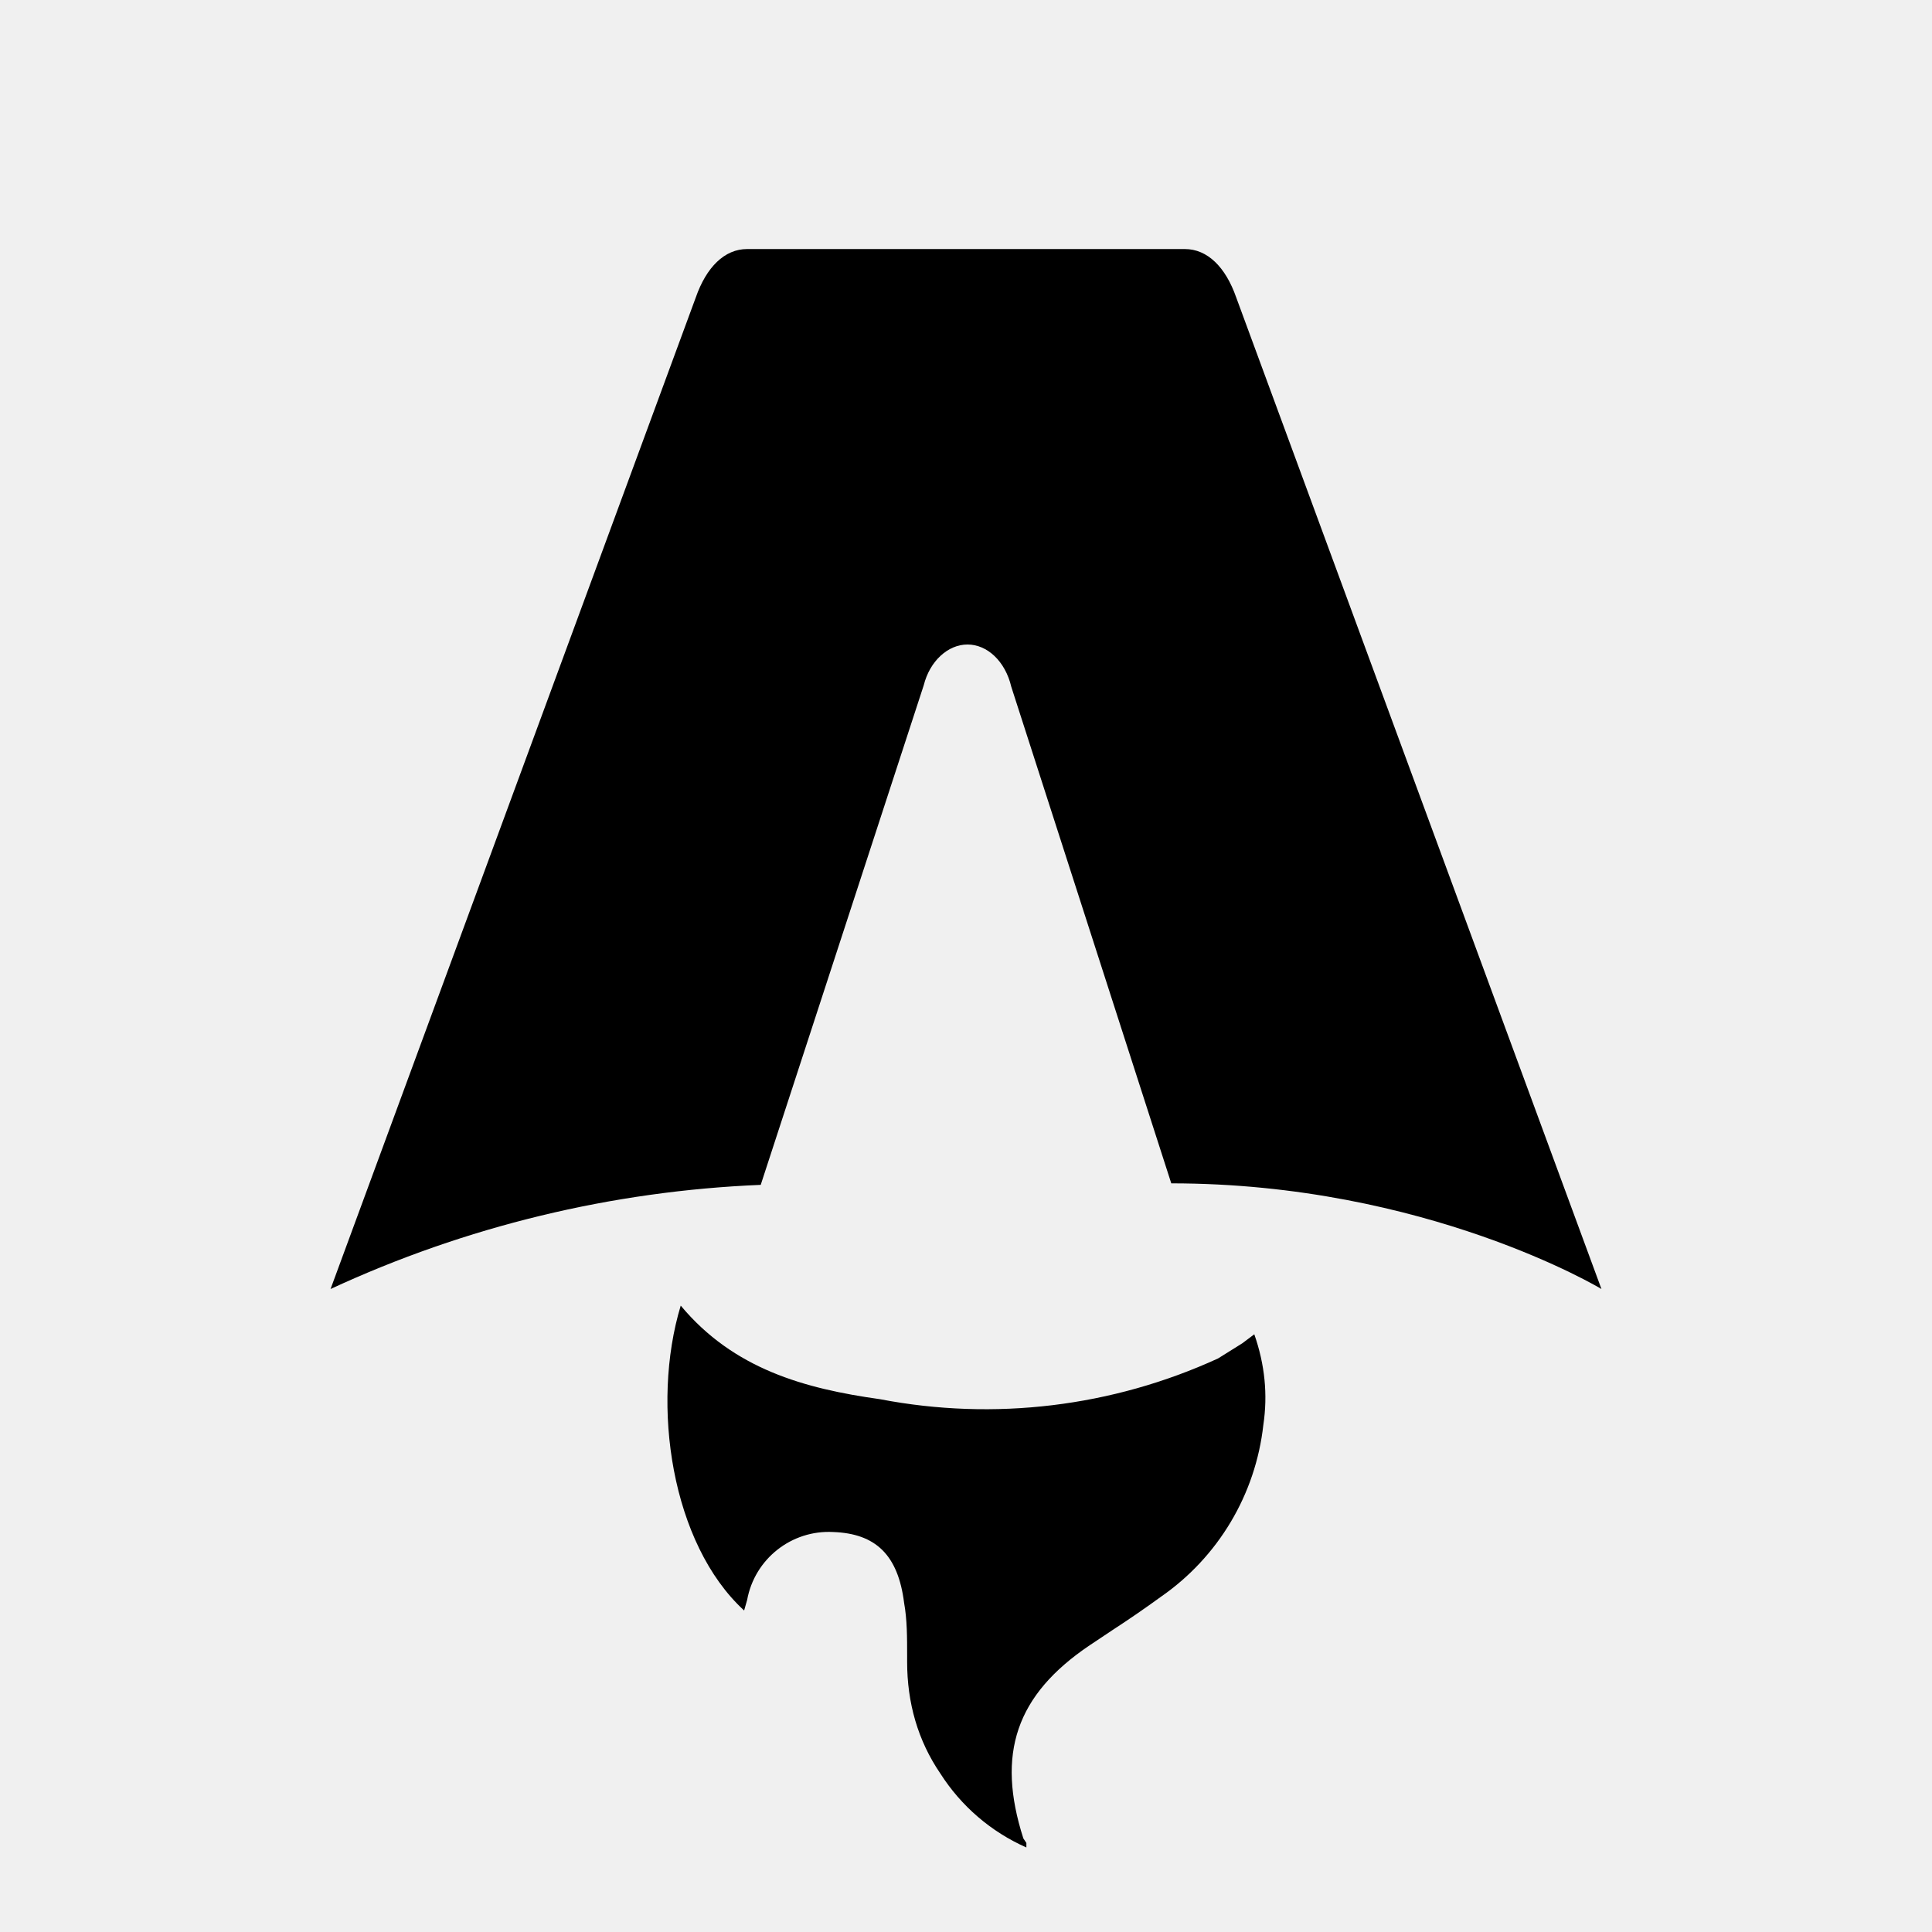
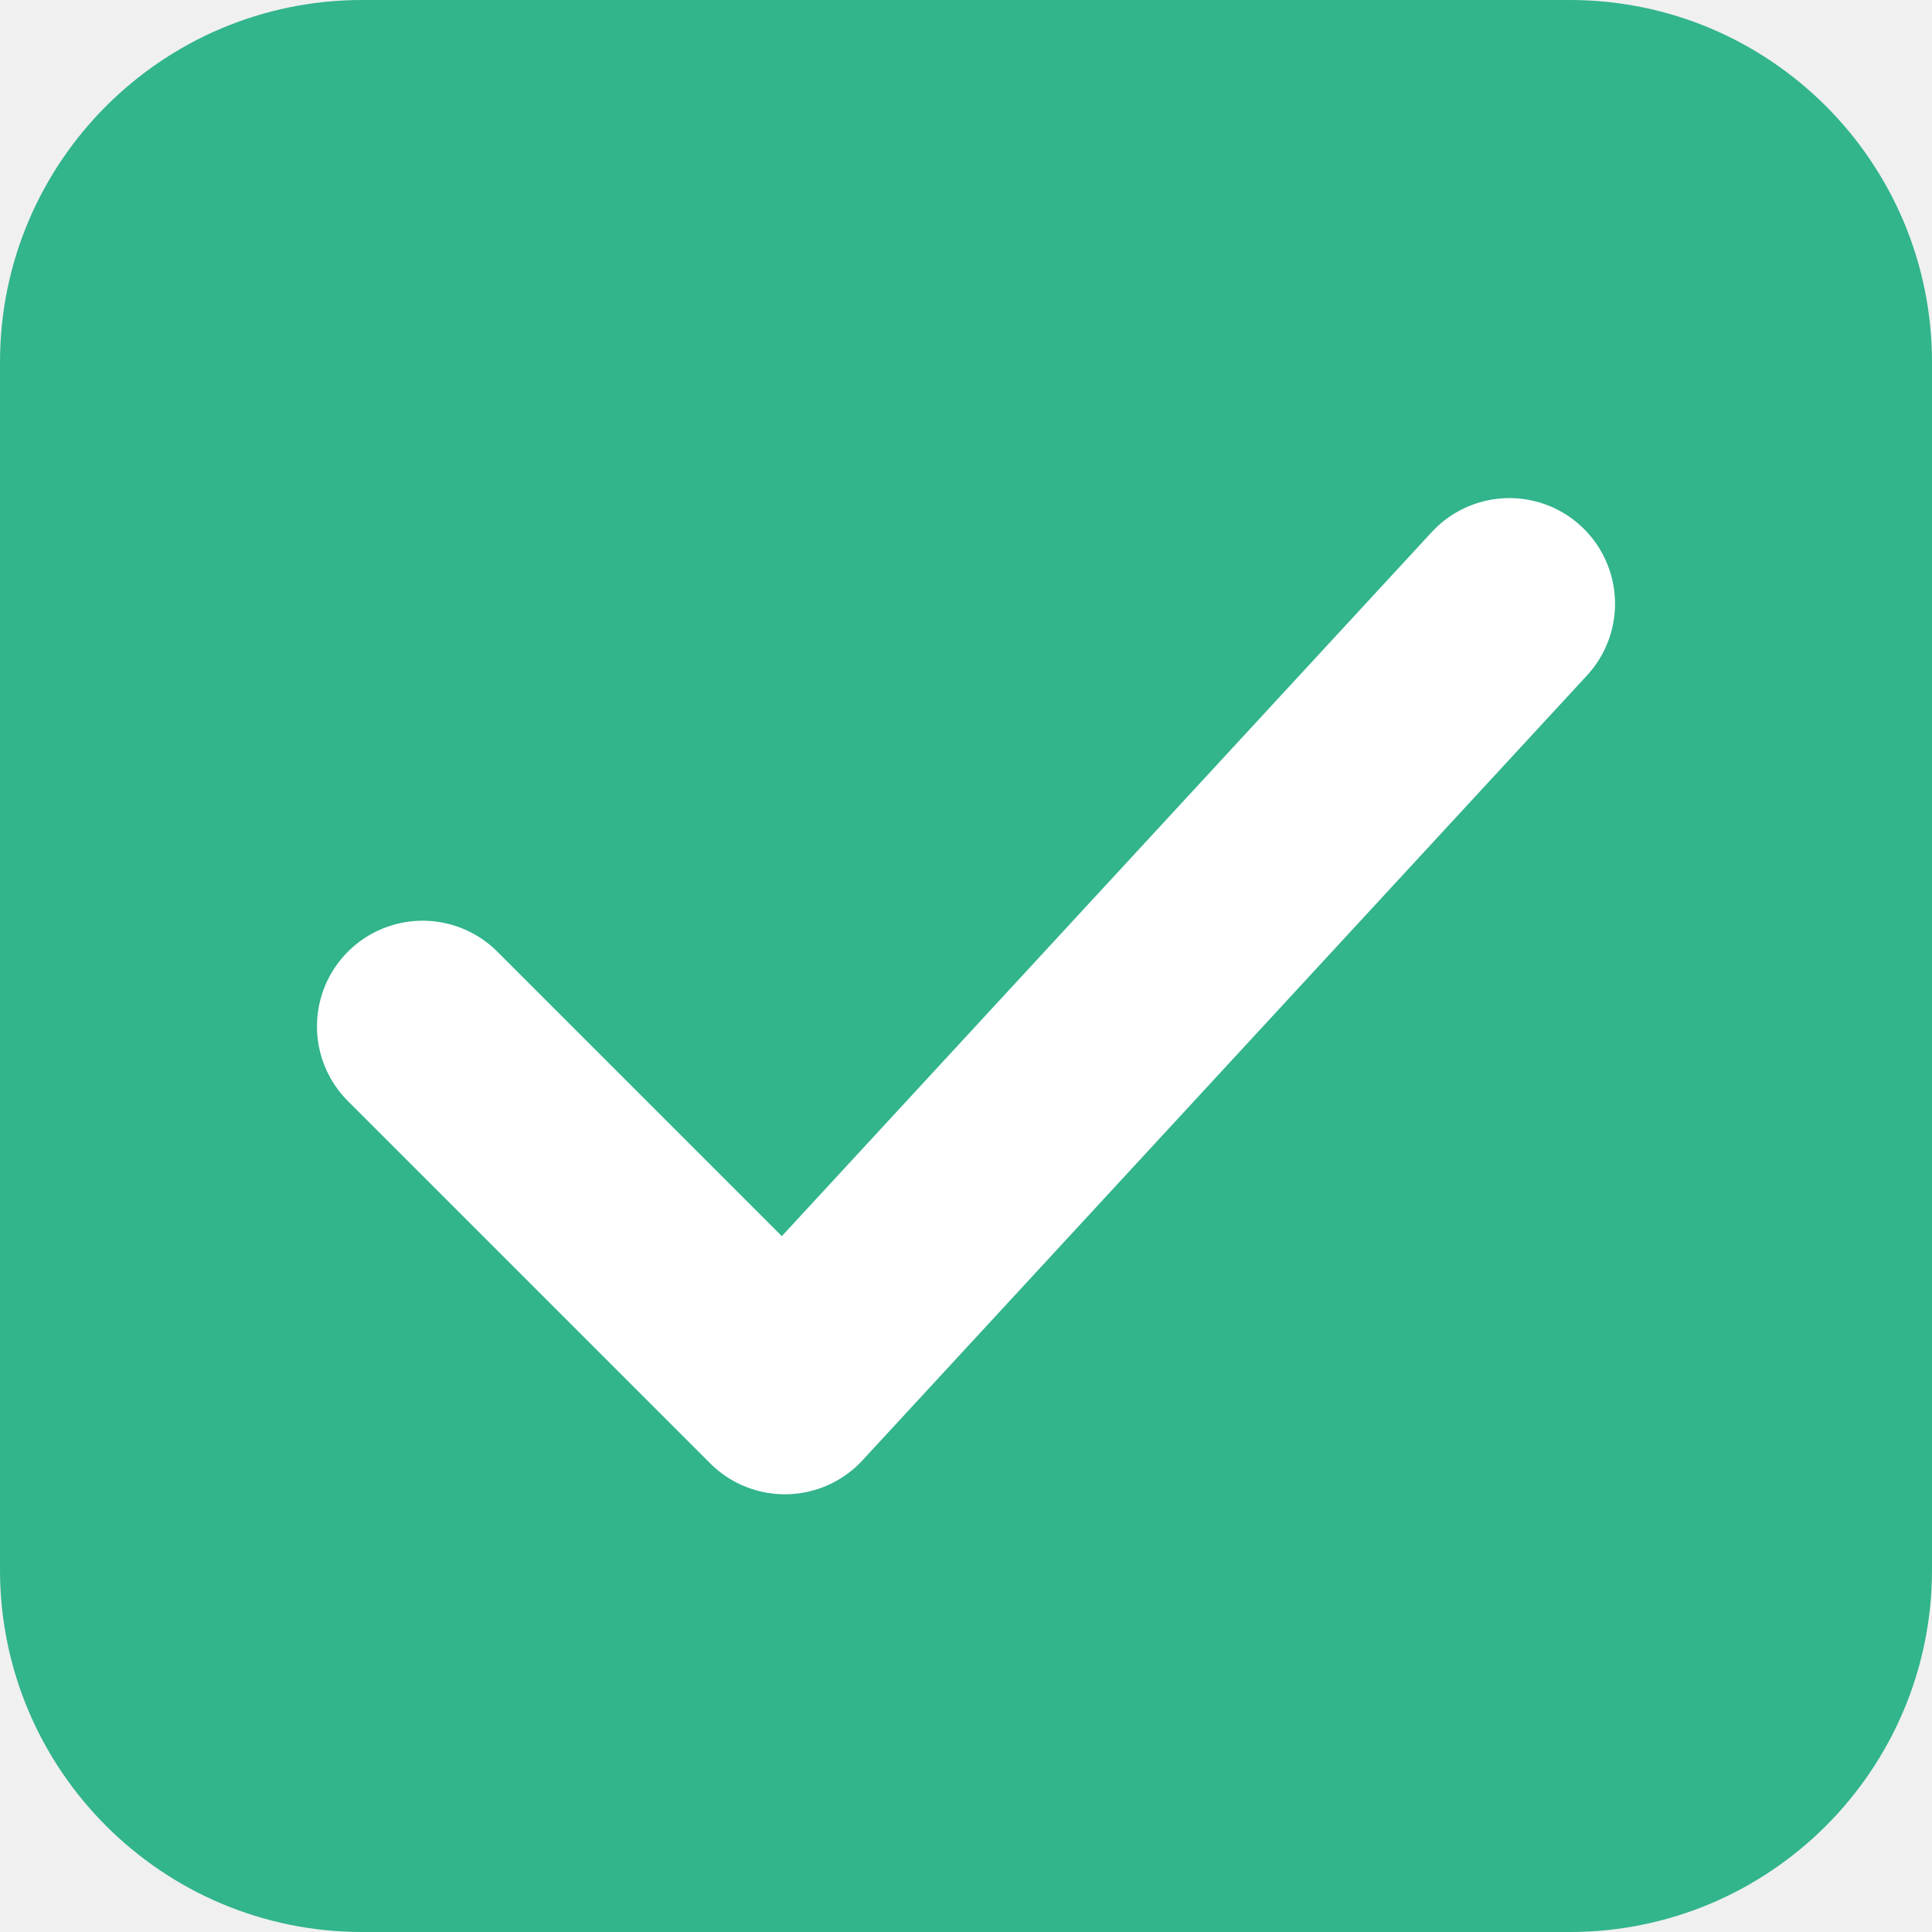
- <svg xmlns="http://www.w3.org/2000/svg" fill="none" viewBox="0 0 128 128">
-   <path d="M50.4 78.5a75.1 75.1 0 0 0-28.5 6.9l24.2-65.7c.7-2 1.9-3.2 3.4-3.2h29c1.5 0 2.7 1.2 3.4 3.2l24.2 65.7s-11.6-7-28.5-7L67 45.5c-.4-1.7-1.6-2.8-2.9-2.8-1.3 0-2.5 1.1-2.9 2.7L50.4 78.5Zm-1.1 28.2Zm-4.2-20.2c-2 6.6-.6 15.8 4.2 20.2a17.5 17.5 0 0 1 .2-.7 5.5 5.5 0 0 1 5.7-4.5c2.8.1 4.3 1.5 4.7 4.7.2 1.1.2 2.3.2 3.5v.4c0 2.7.7 5.2 2.2 7.4a13 13 0 0 0 5.7 4.9v-.3l-.2-.3c-1.8-5.6-.5-9.5 4.4-12.8l1.5-1a73 73 0 0 0 3.2-2.2 16 16 0 0 0 6.8-11.4c.3-2 .1-4-.6-6l-.8.6-1.6 1a37 37 0 0 1-22.4 2.7c-5-.7-9.7-2-13.2-6.2Z" />
-   <style>
-         path { fill: #000; }
-         @media (prefers-color-scheme: dark) {
-             path { fill: #FFF; }
-         }
-     </style>
+ <svg xmlns="http://www.w3.org/2000/svg" viewBox="0 0 32 32" fill="none">
+   <rect width="32" height="32" rx="6" fill="#32B48C" />
+   <polyline points="7,17 13,23 25,10" stroke="white" stroke-width="3.5" stroke-linecap="round" stroke-linejoin="round" fill="none" />
</svg>
